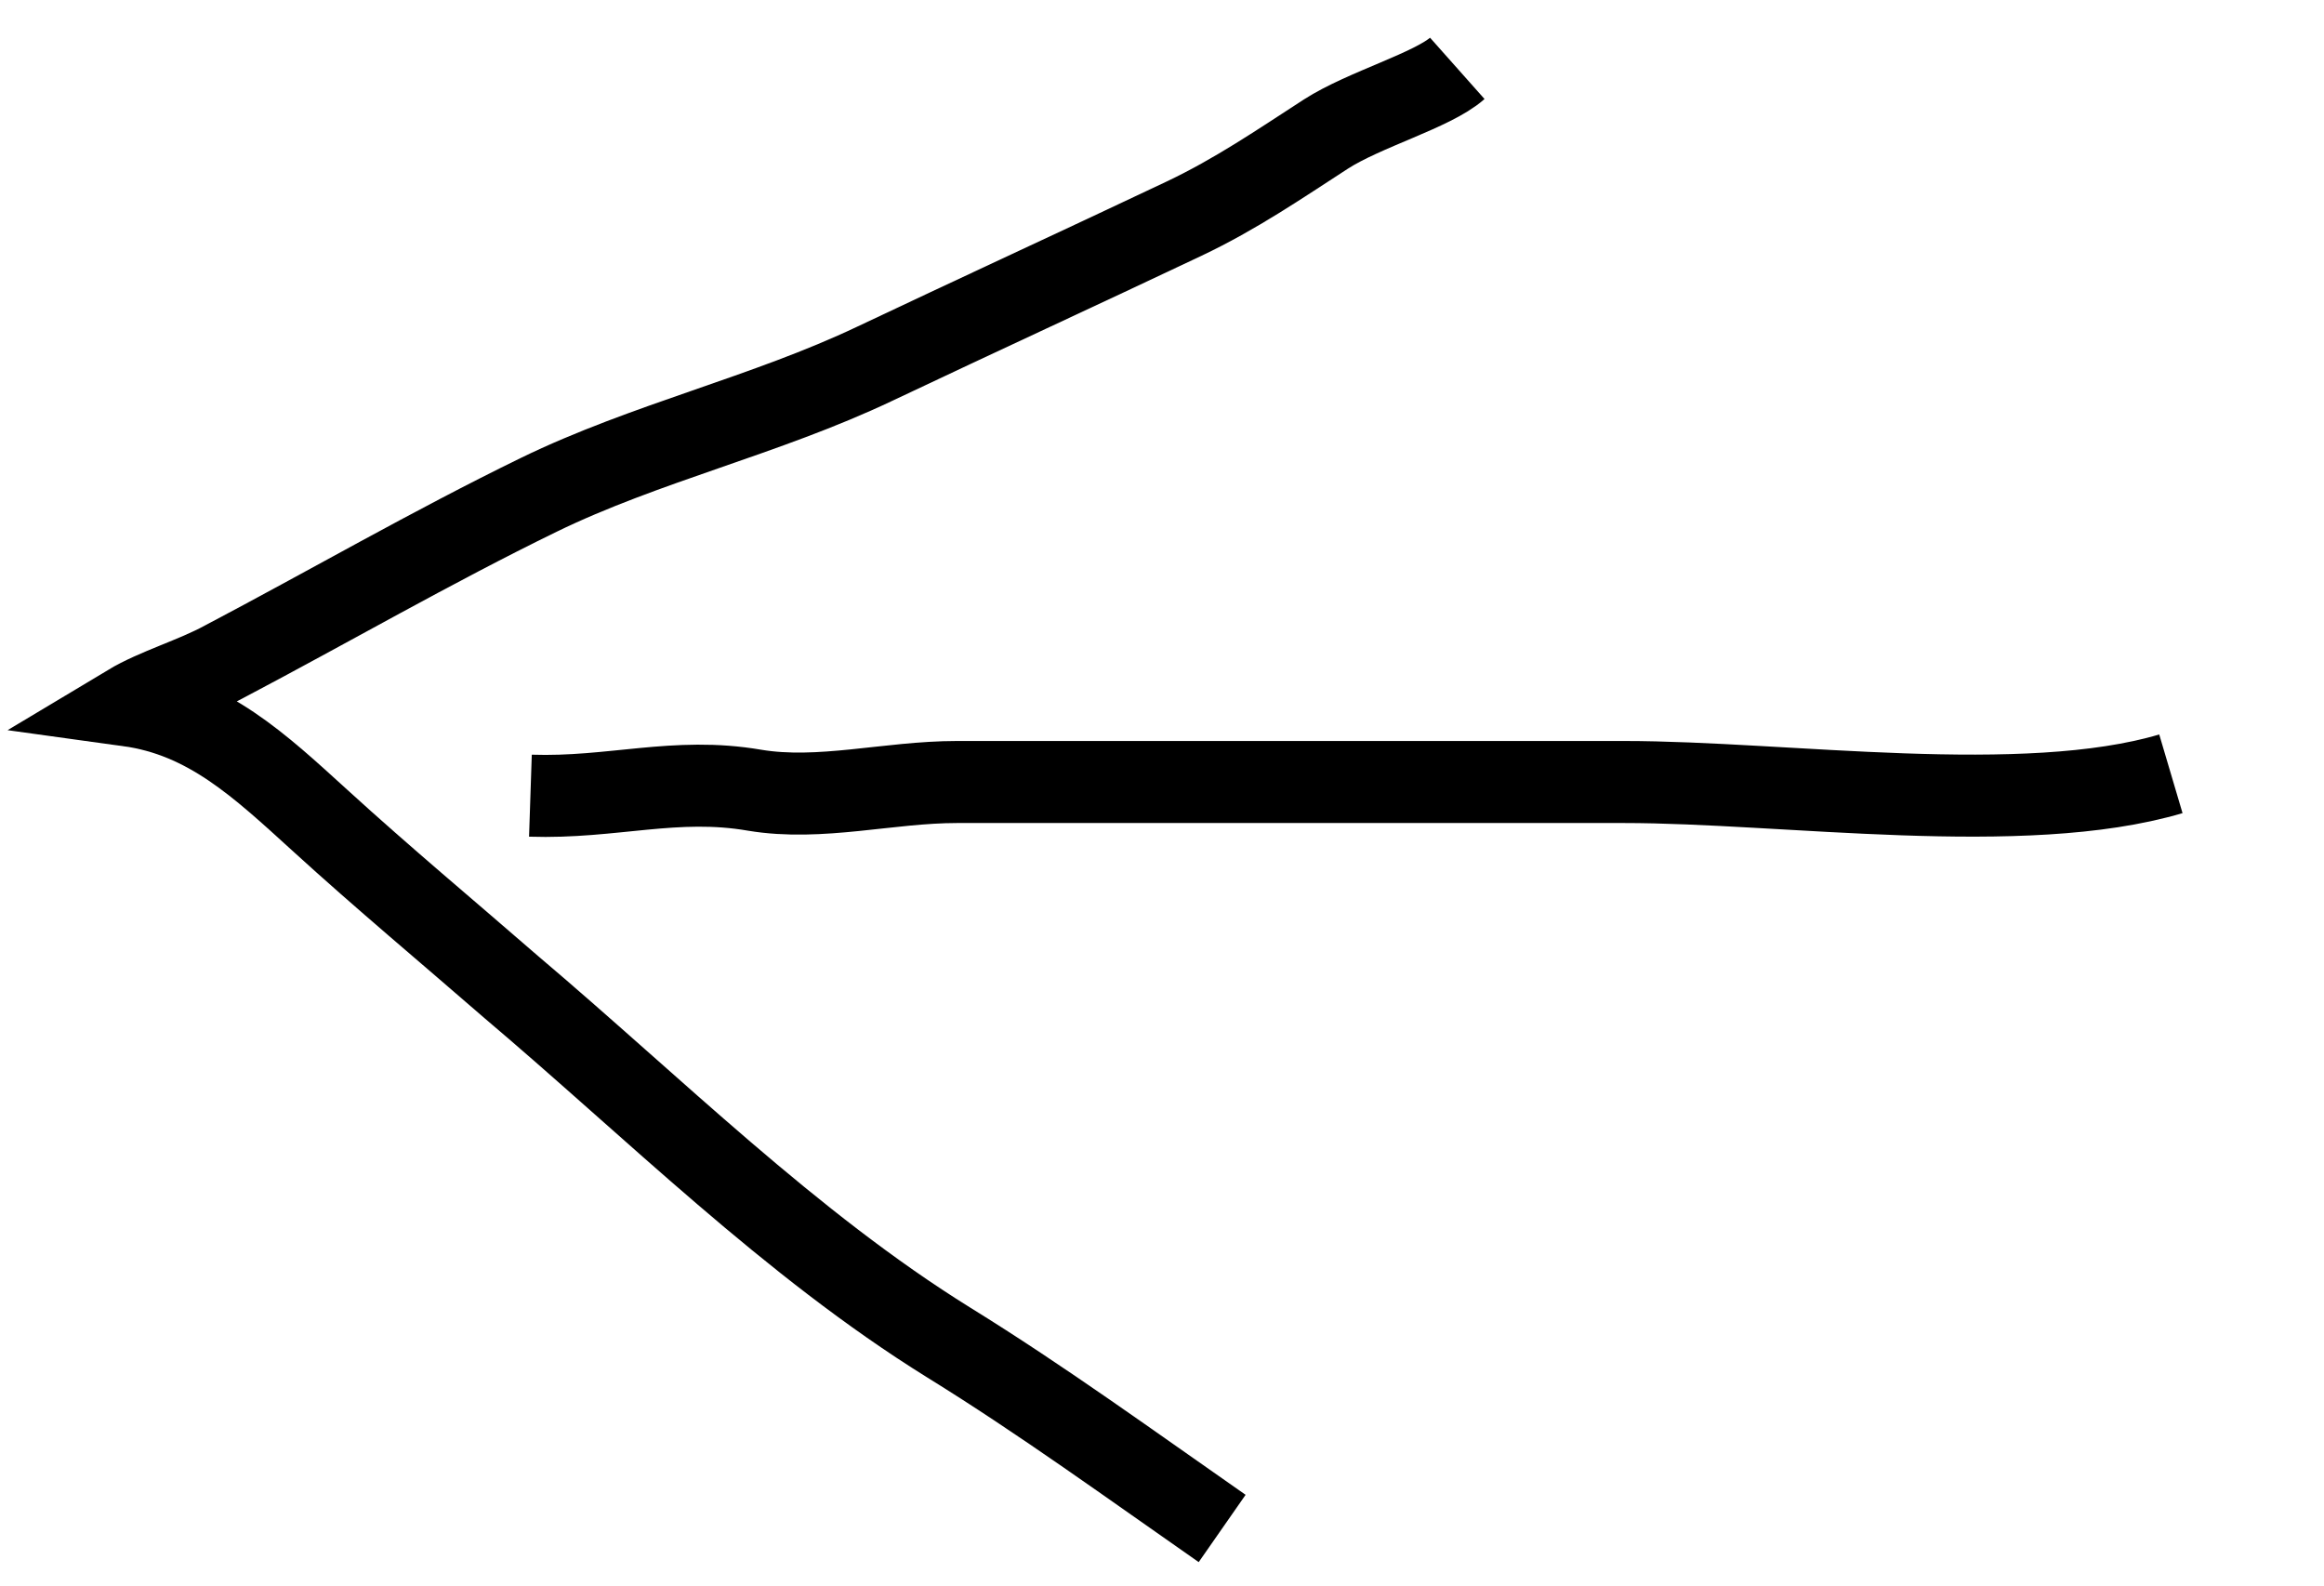
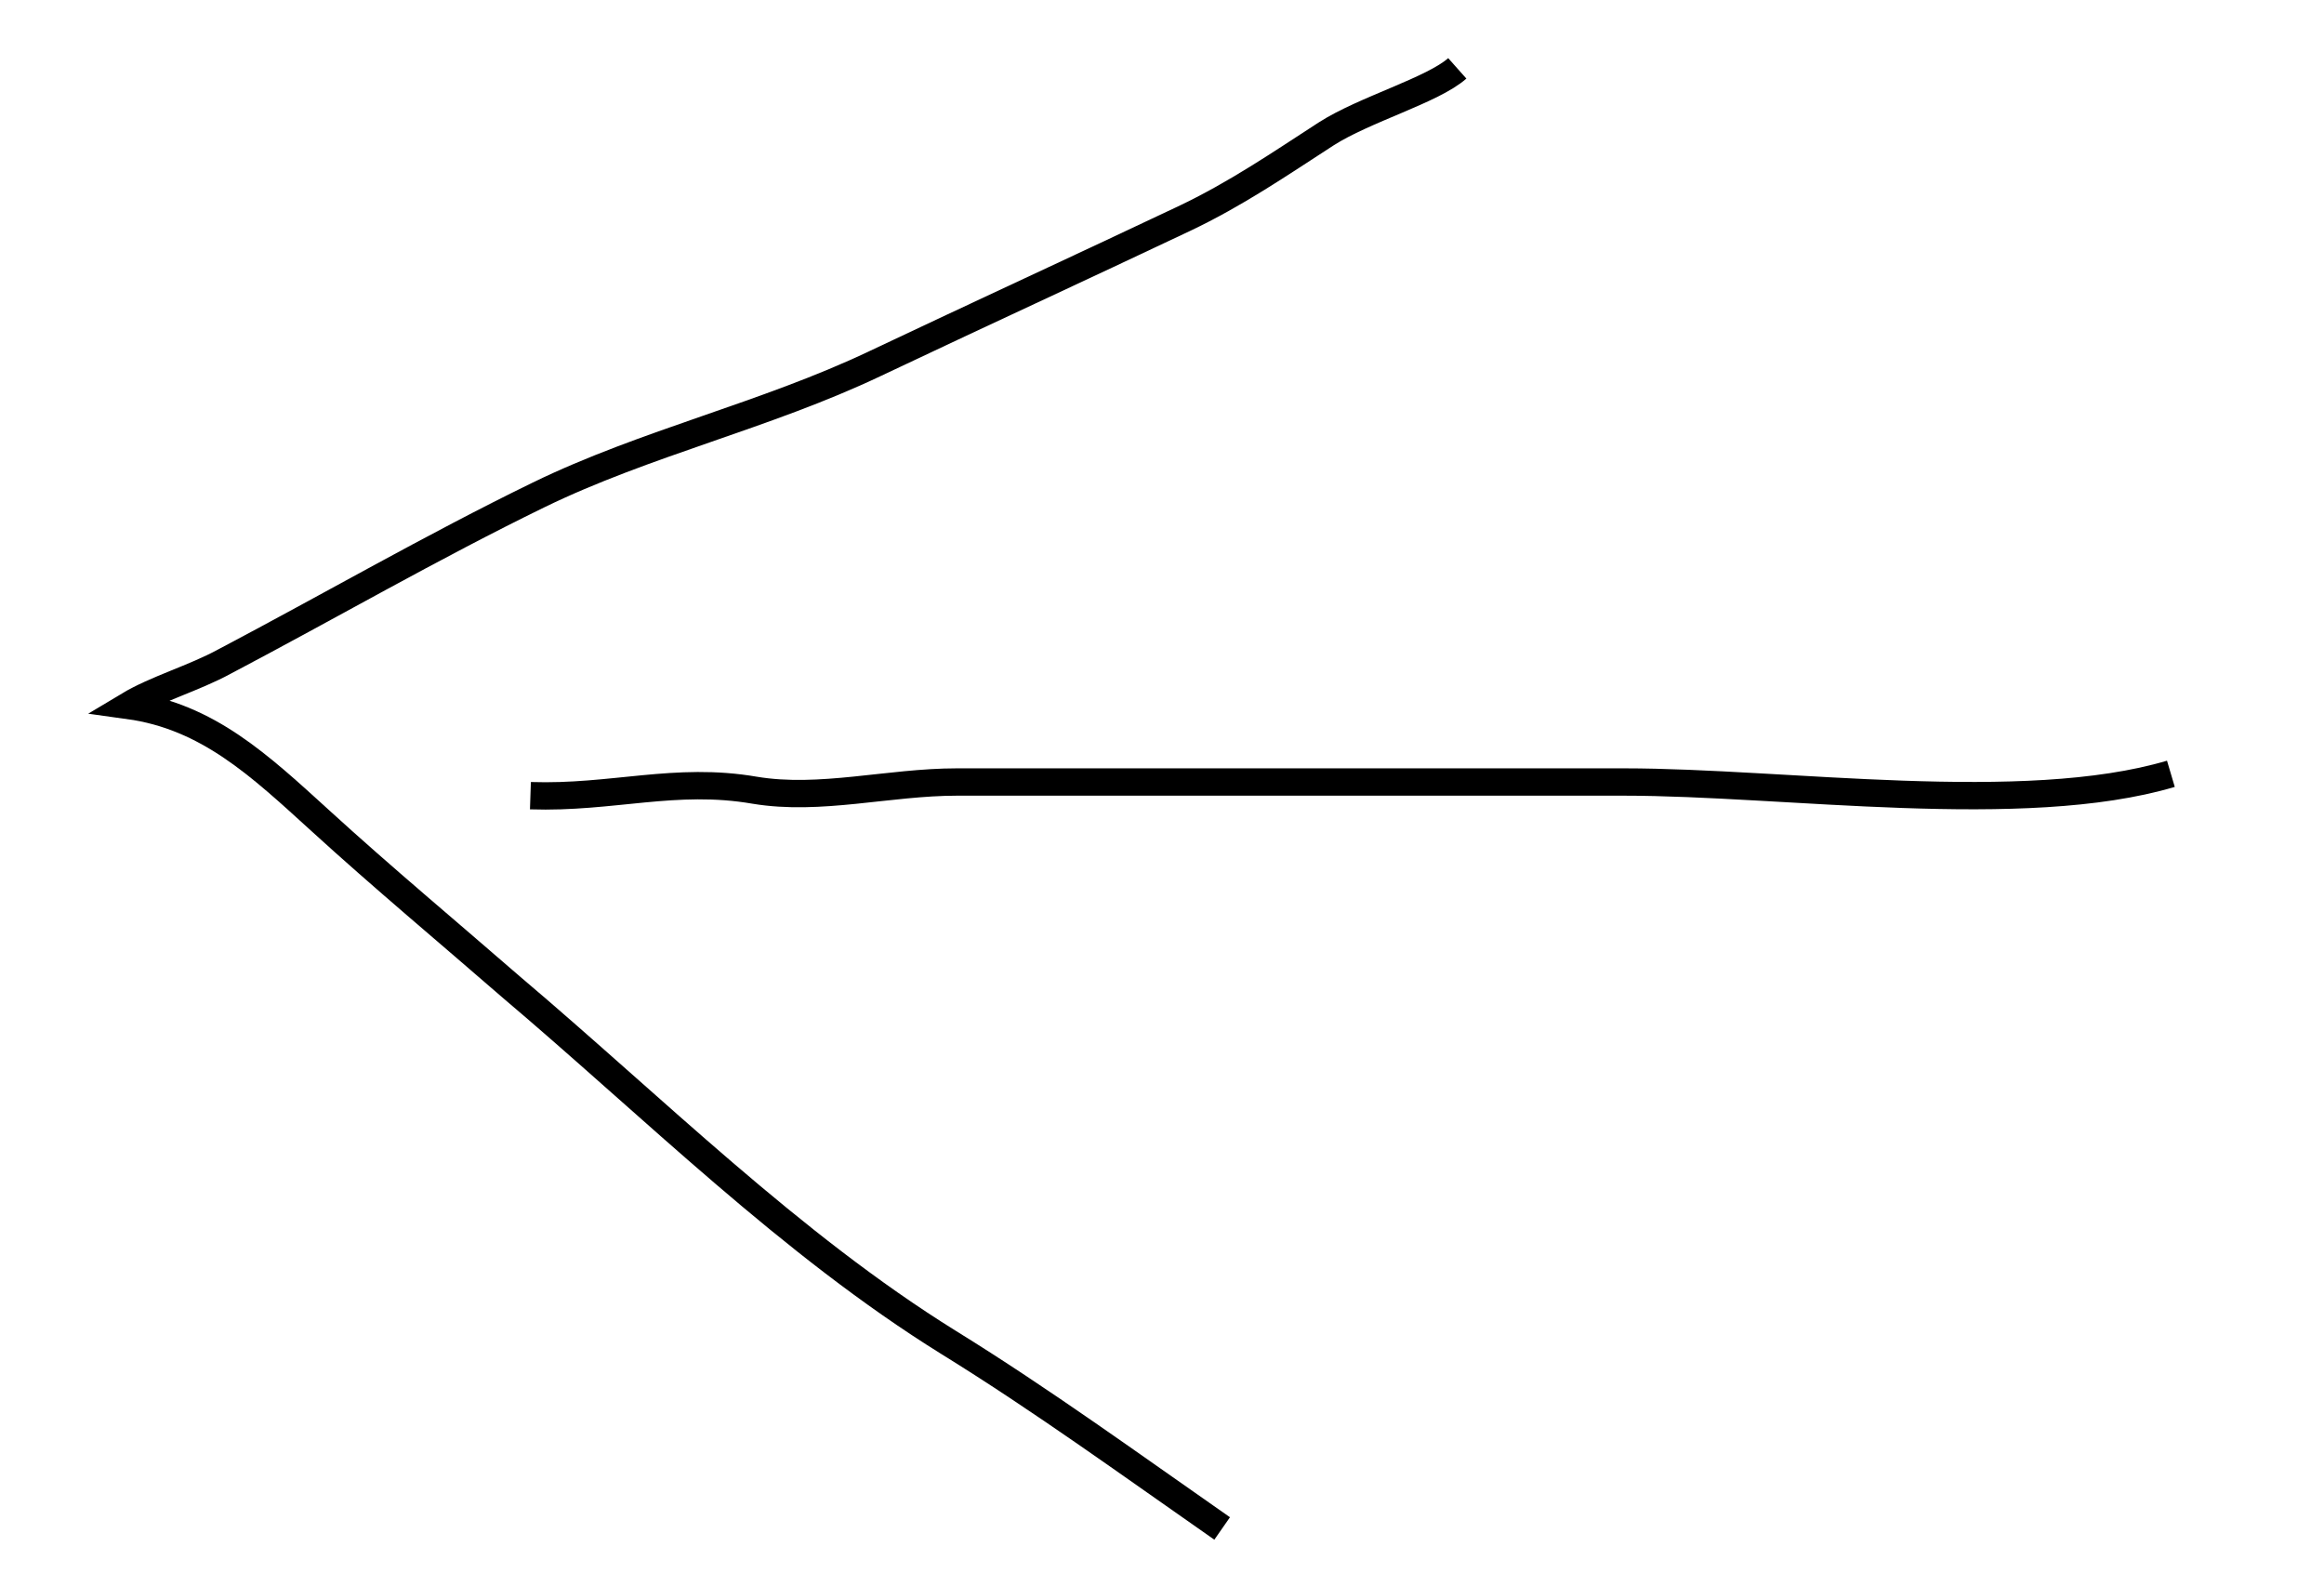
- <svg xmlns="http://www.w3.org/2000/svg" width="6.07vw" height="auto" viewBox="0 0 85 58">
-   <style>.a{fill:none;stroke-width:3;stroke:#000;}</style>
+ <svg xmlns="http://www.w3.org/2000/svg" width="85" height="58" viewBox="0 0 85 58">
+   <style>.a{fill:none;stroke-width:4vw;stroke:#000;}</style>
  <path d="M53.3 2.5c-0.9 0.8-3.4 1.5-4.8 2.4 -1.7 1.1-3.3 2.2-5.2 3.1 -3.8 1.8-7.5 3.5-11.3 5.3 -4 1.9-8.4 2.9-12.3 4.8 -3.9 1.9-7.7 4.1-11.5 6.1 -1.1 0.6-2.5 1-3.5 1.6 2.9 0.4 4.8 2.2 7 4.2 2.3 2.1 4.7 4.1 7 6.1 5.2 4.4 10.2 9.4 16 13 3.4 2.1 6.7 4.5 10 6.8" class="a" />
  <path d="M79.4 28.3c-5.4 1.6-14.1 0.3-20 0.3 -8.1 0-16.2 0-24.4 0 -2.5 0-5 0.7-7.4 0.3 -2.9-0.5-5.2 0.3-8.2 0.2" class="a" />
</svg>
